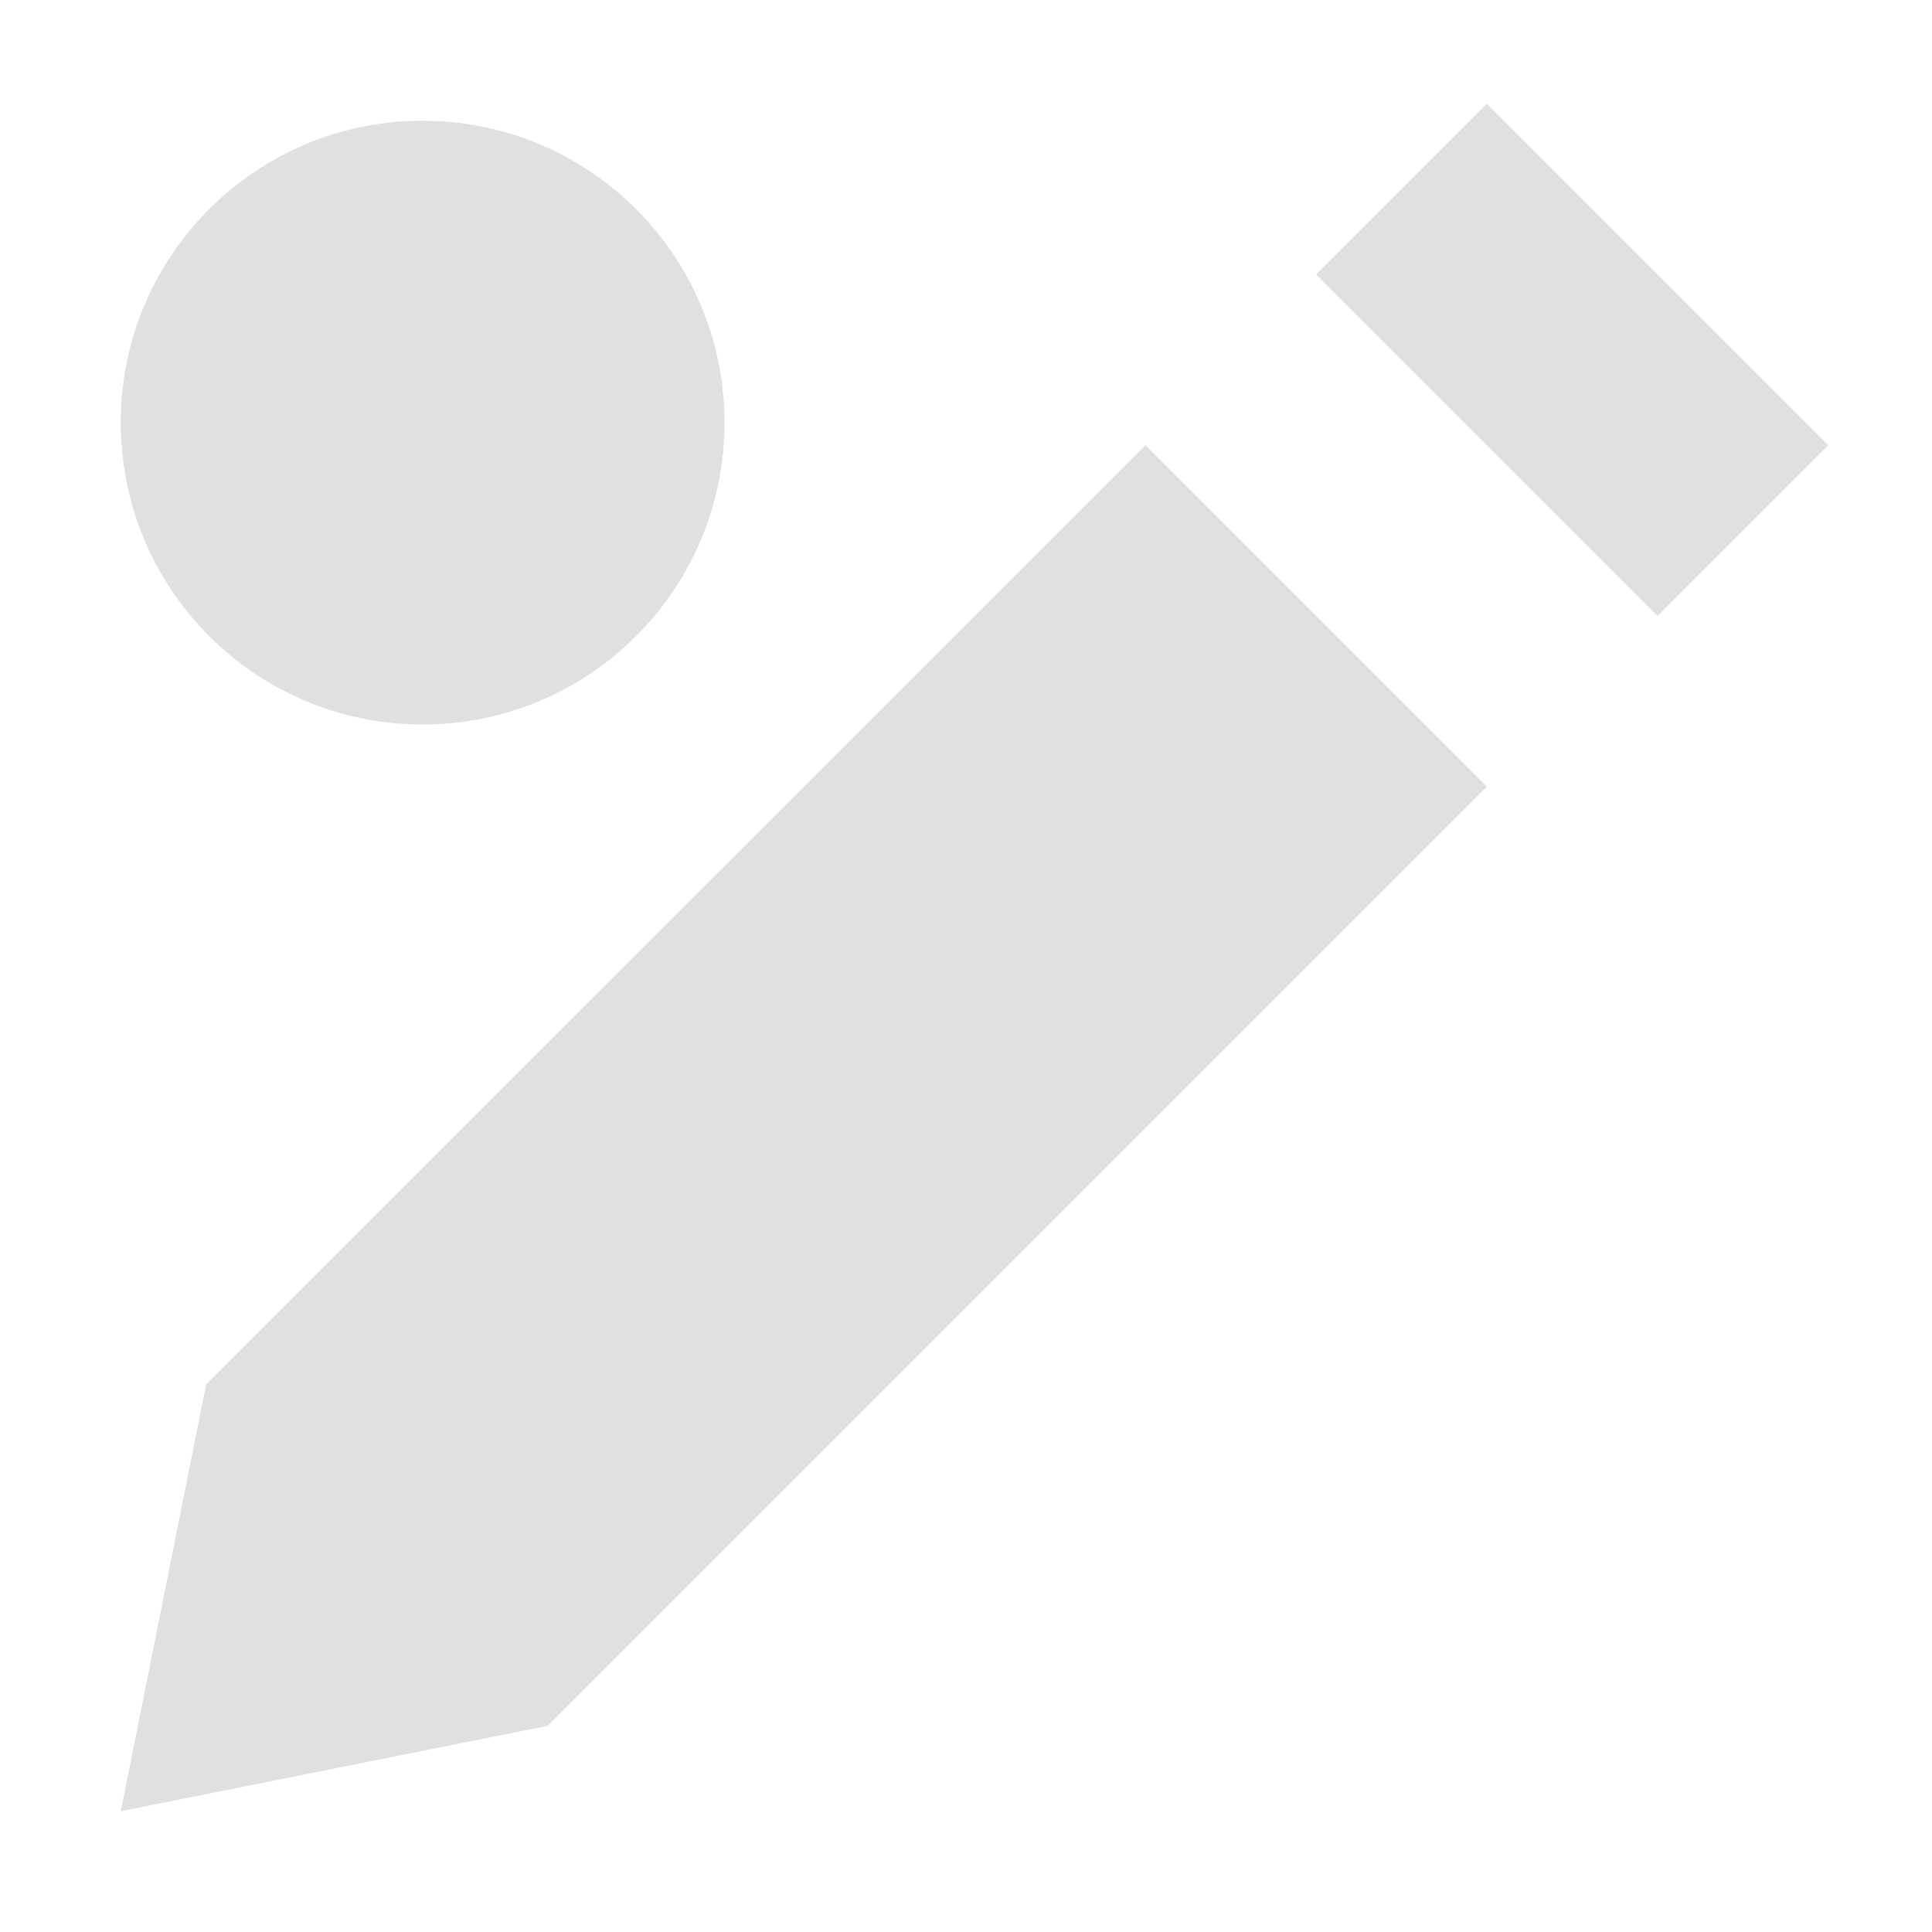
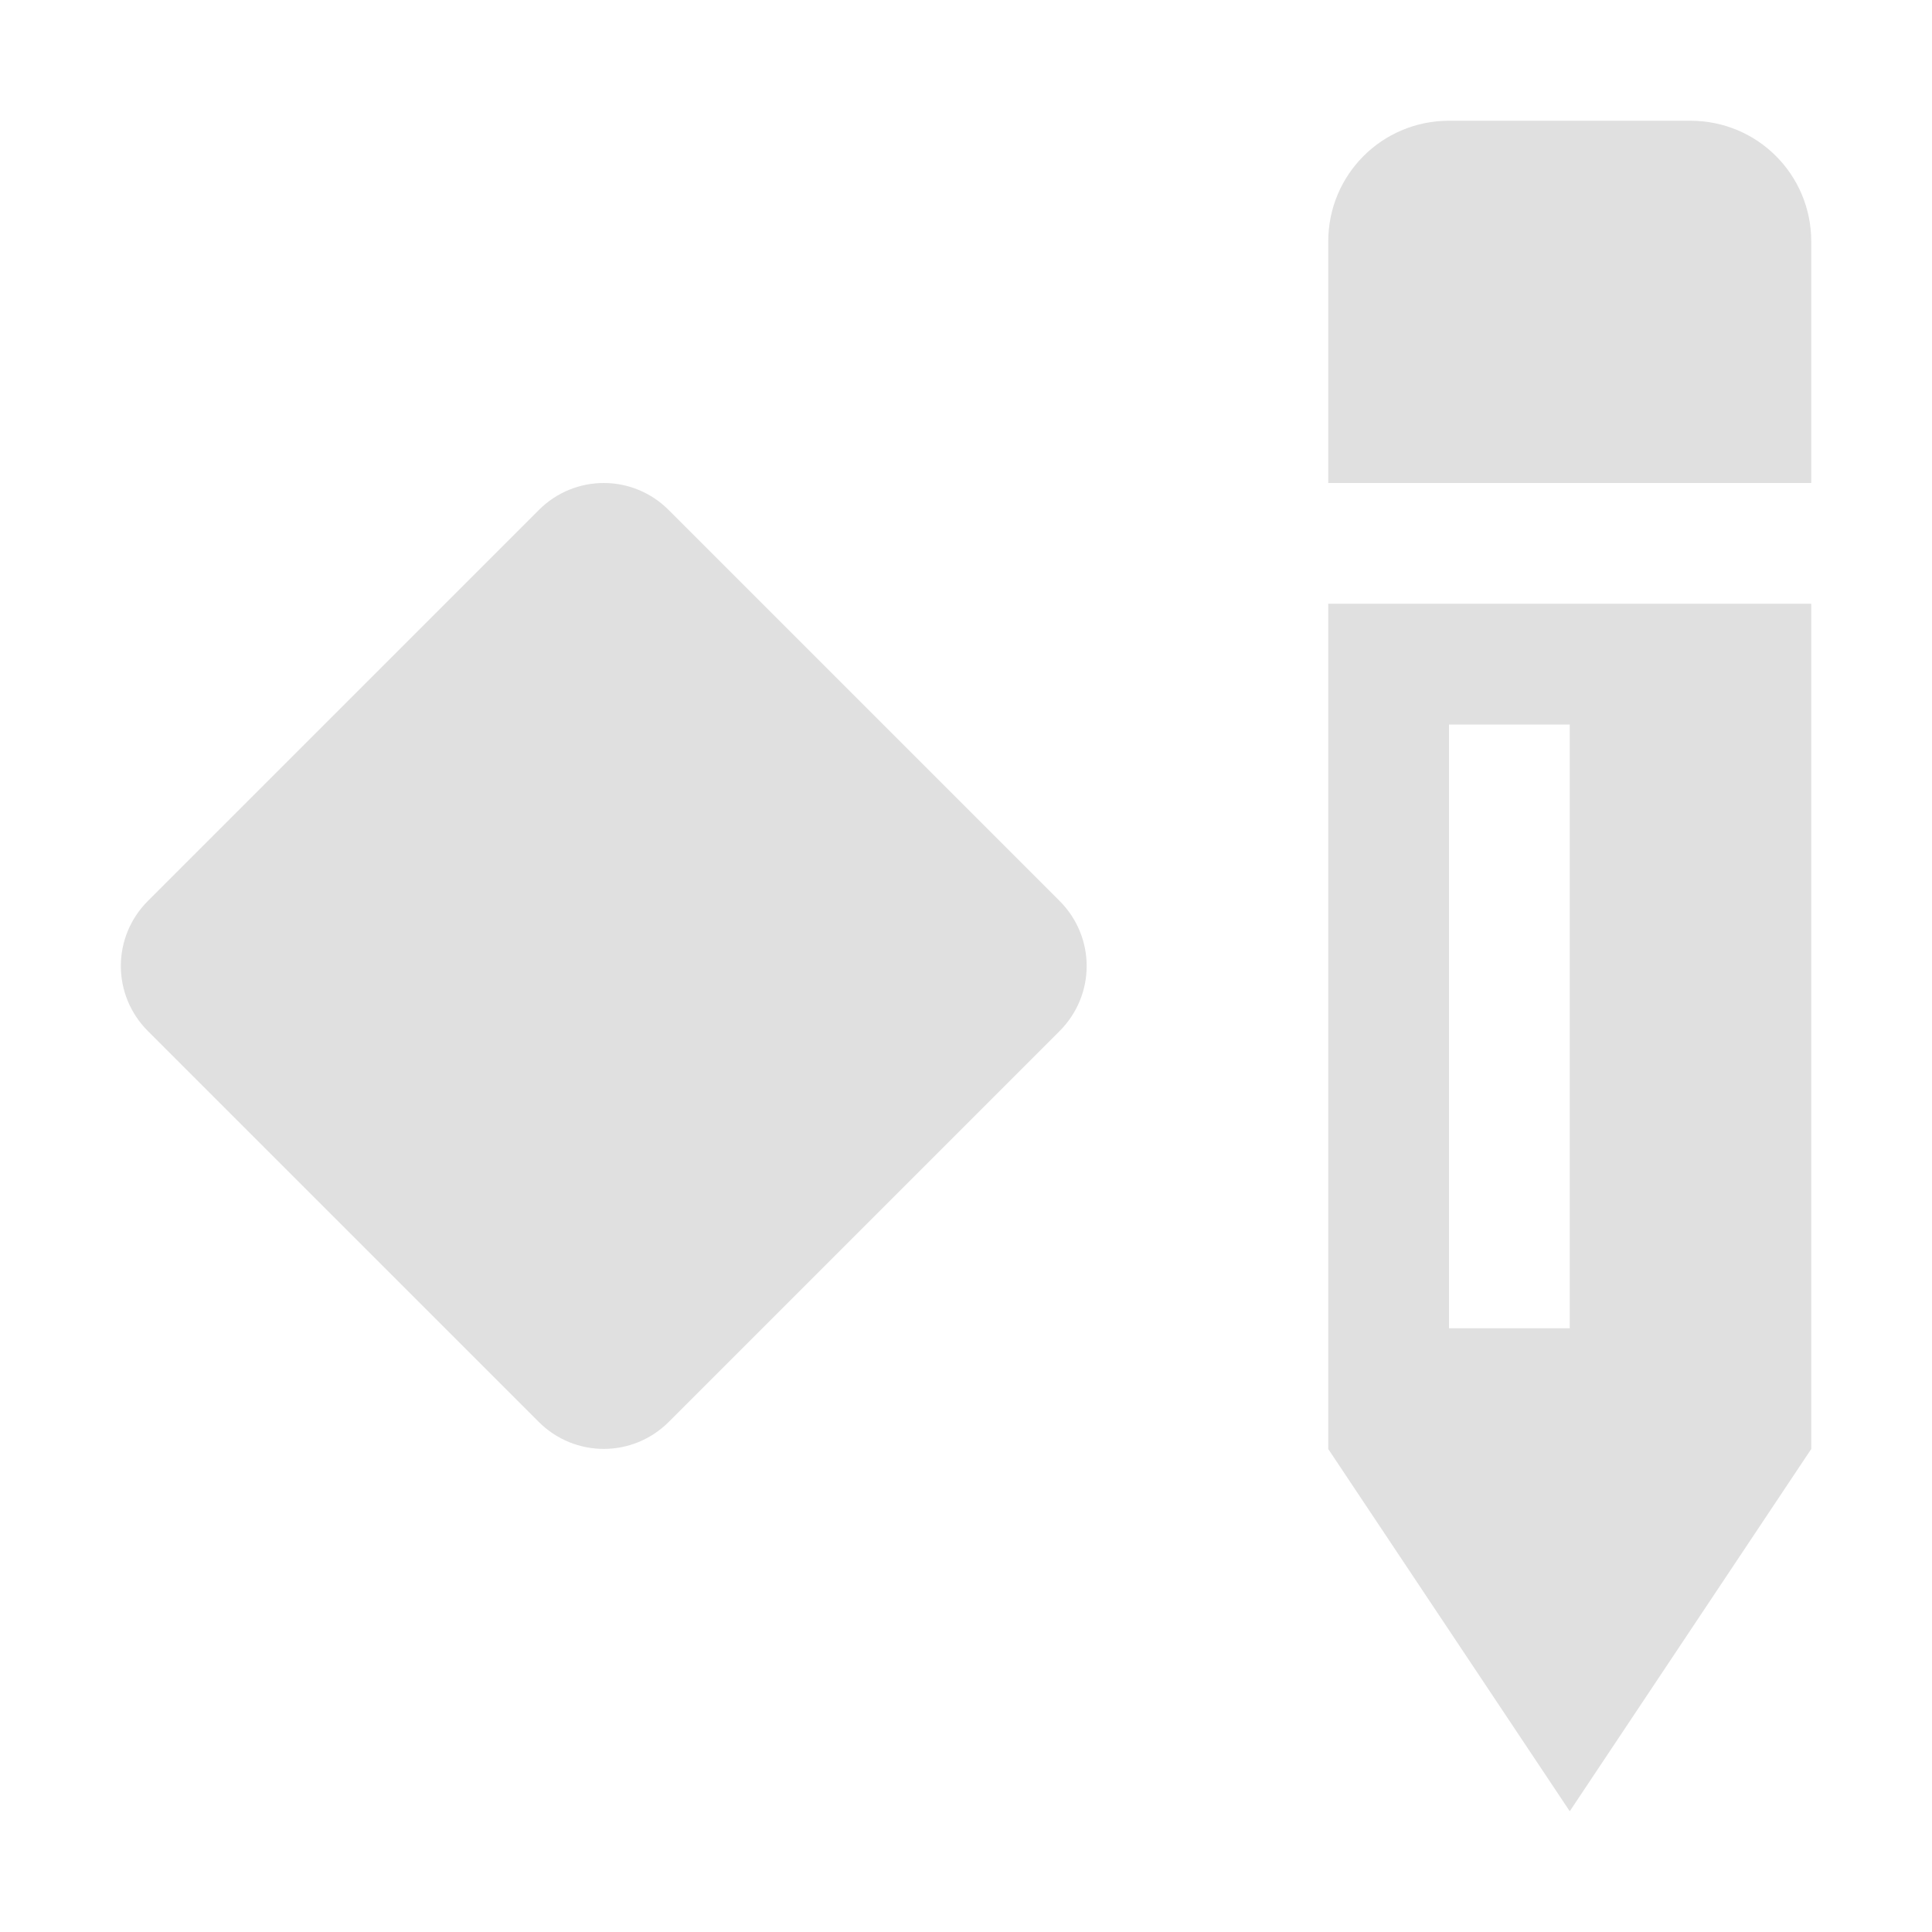
<svg xmlns="http://www.w3.org/2000/svg" width="16" height="16" viewBox="0 0 16 16" id="svg2" version="1.1">
  <defs id="defs4" />
  <g id="layer1" transform="translate(0,-1036.362)">
-     <path style="opacity:1;fill:#e0e0e0;fill-opacity:1;stroke:none;stroke-width:1;stroke-linecap:round;stroke-linejoin:round;stroke-miterlimit:4;stroke-dasharray:none;stroke-dashoffset:0;stroke-opacity:1" d="M 1.707,1047.827 1,1051.362 l 3.536,-0.707 7.778,-7.778 -2.828,-2.828 z m 9.192,-9.192 2.828,2.829 1.414,-1.414 -2.828,-2.829 z" id="rect4135" />
-     <ellipse style="opacity:1;fill:#e0e0e0;fill-opacity:1;stroke:none;stroke-width:1;stroke-linecap:round;stroke-linejoin:round;stroke-miterlimit:4;stroke-dasharray:none;stroke-dashoffset:0;stroke-opacity:1" id="path4135" cx="3.5" cy="1039.862" rx="2.5" ry="2.5" />
+     <path style="fill:#e0e0e0;fill-opacity:1;stroke:none;stroke-width:0.763;stroke-miterlimit:4;stroke-dasharray:none;stroke-opacity:1" d="M 12 1 C 11.446 1 11 1.446 11 2 L 11 4 L 15 4 L 15 2 C 15 1.446 14.554 1 14 1 L 12 1 z M 5 4 C 4.805 4 4.61 4.075 4.461 4.225 L 1.225 7.461 C 0.926 7.76 0.926 8.24 1.225 8.539 L 4.461 11.775 C 4.76 12.074 5.24 12.074 5.539 11.775 L 8.775 8.539 C 9.074 8.24 9.074 7.76 8.775 7.461 L 5.539 4.225 C 5.39 4.075 5.195 4 5 4 z M 11 5 L 11 12 L 13 15 L 15 12 L 15 5 L 11 5 z M 12 6 L 13 6 L 13 11 L 12 11 L 12 6 z " transform="translate(0,1036.362)" id="rect814" />
  </g>
</svg>
